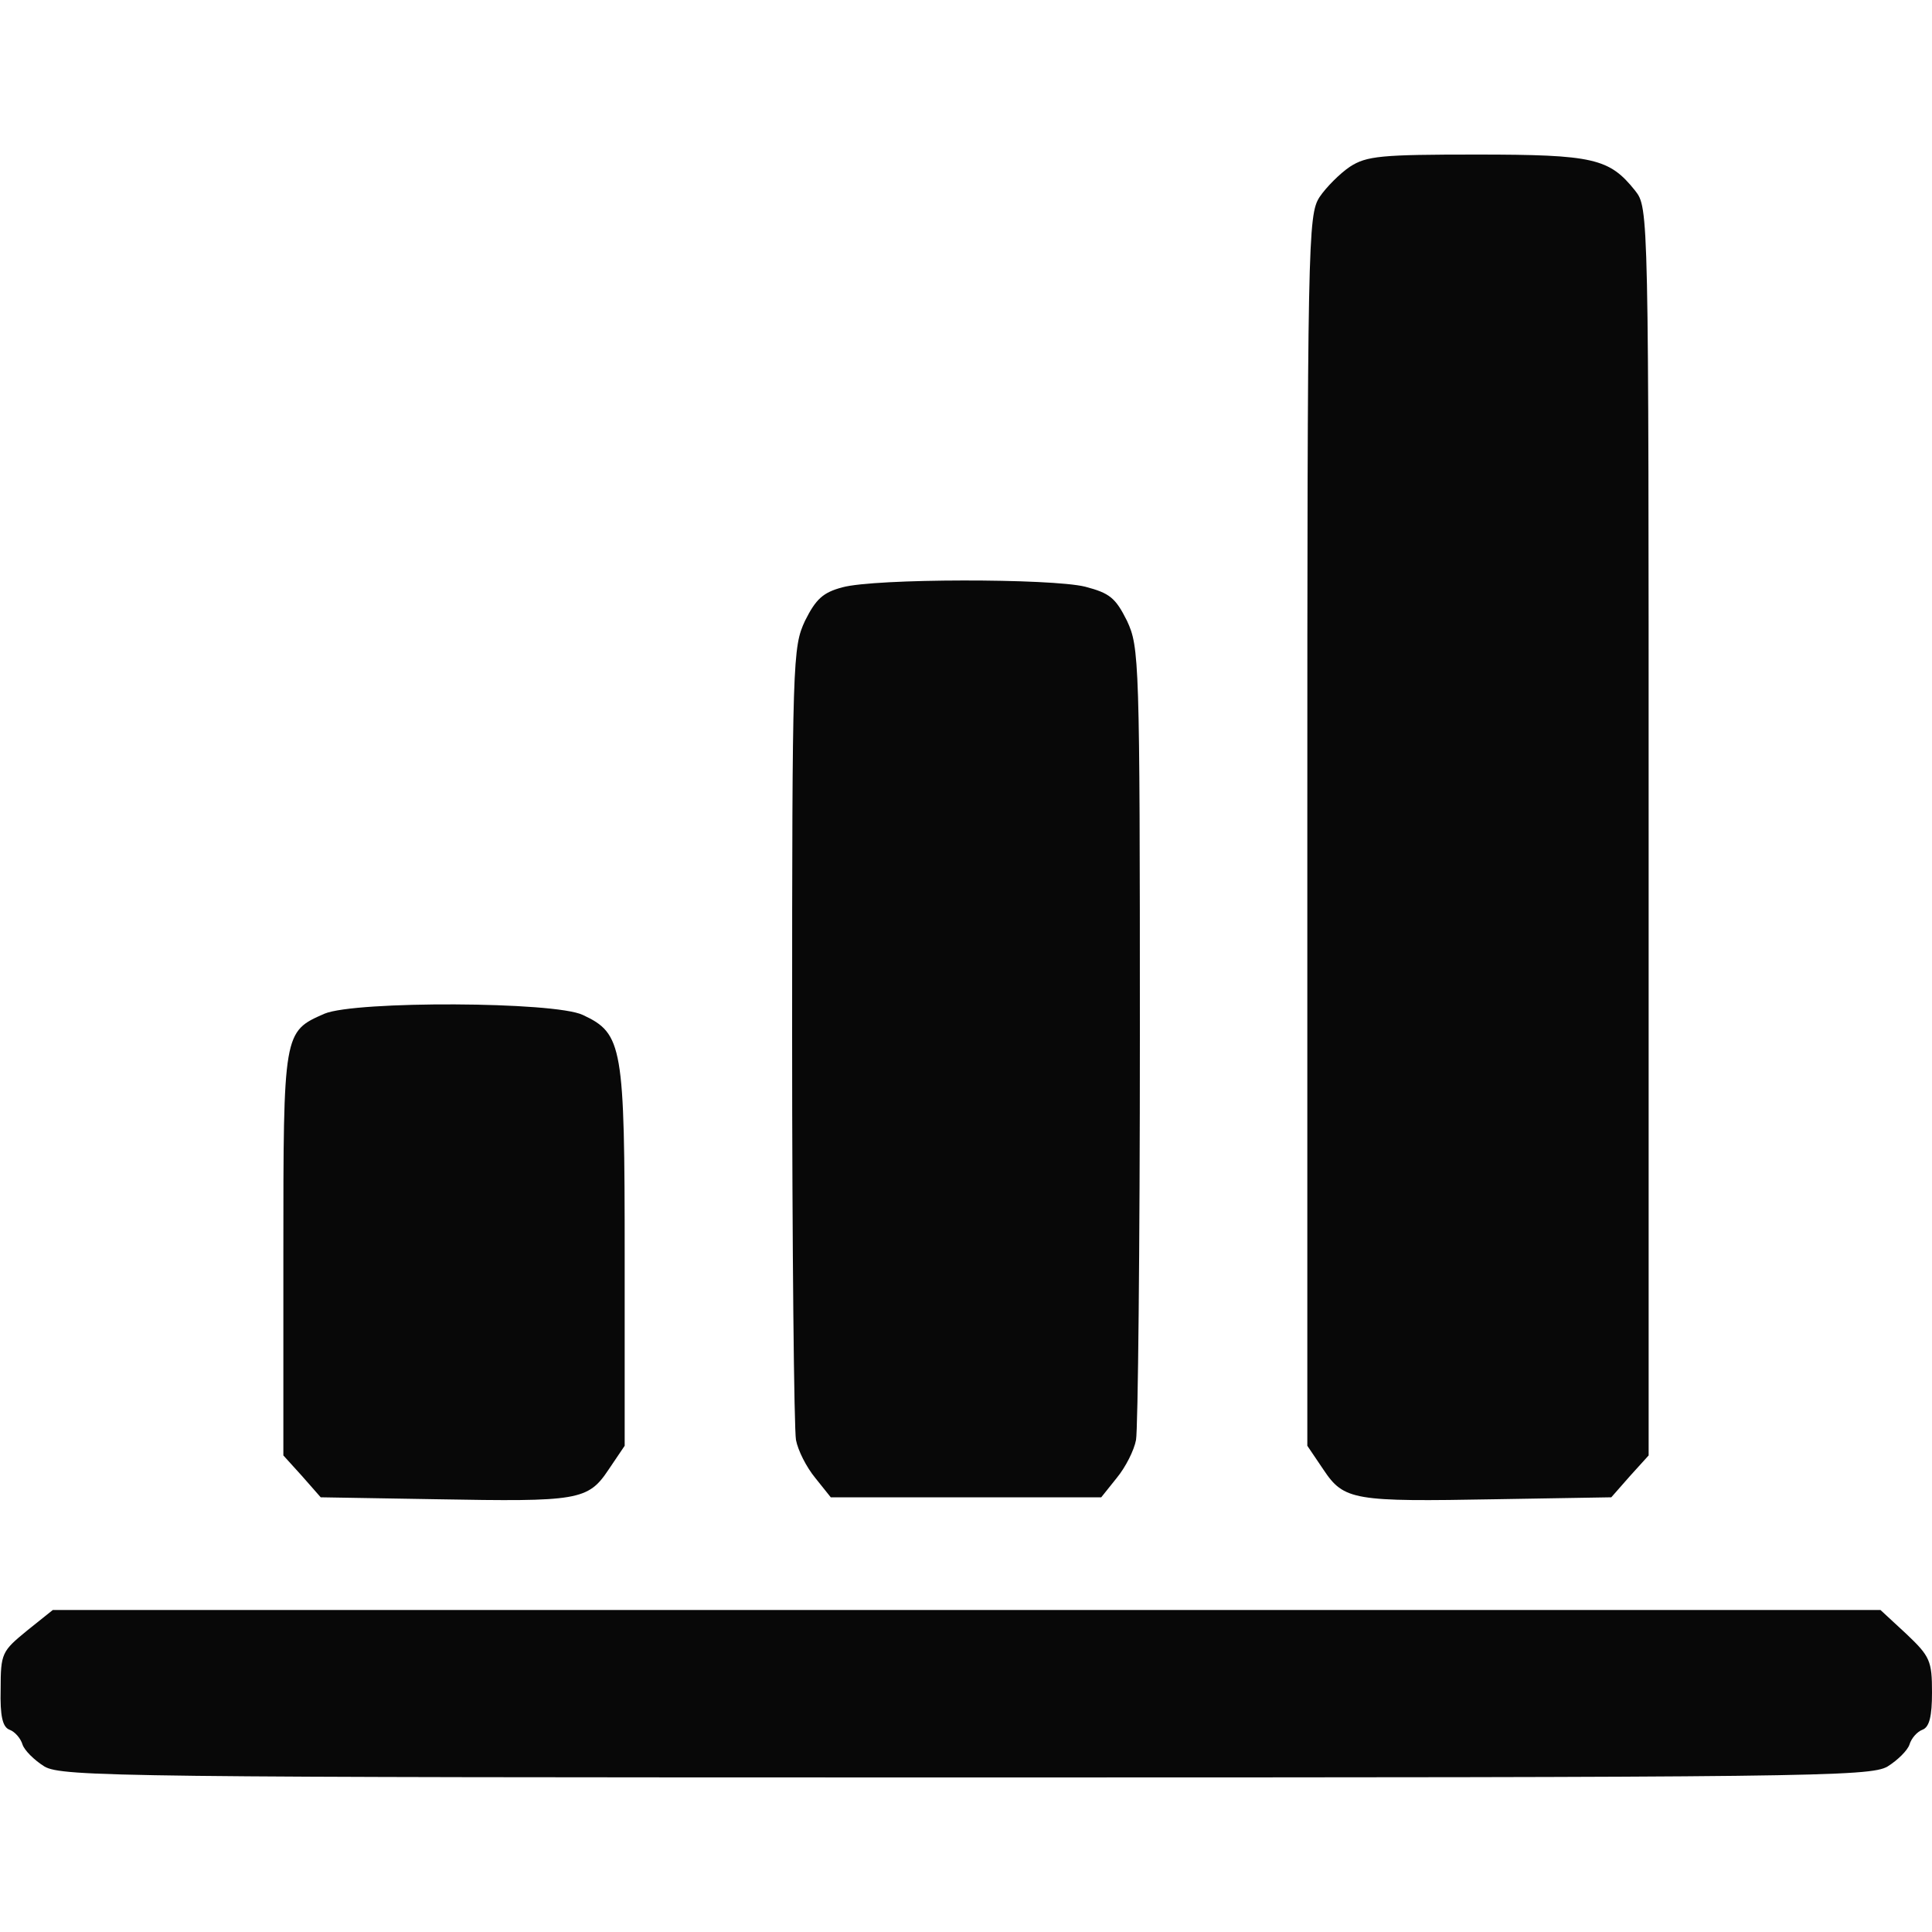
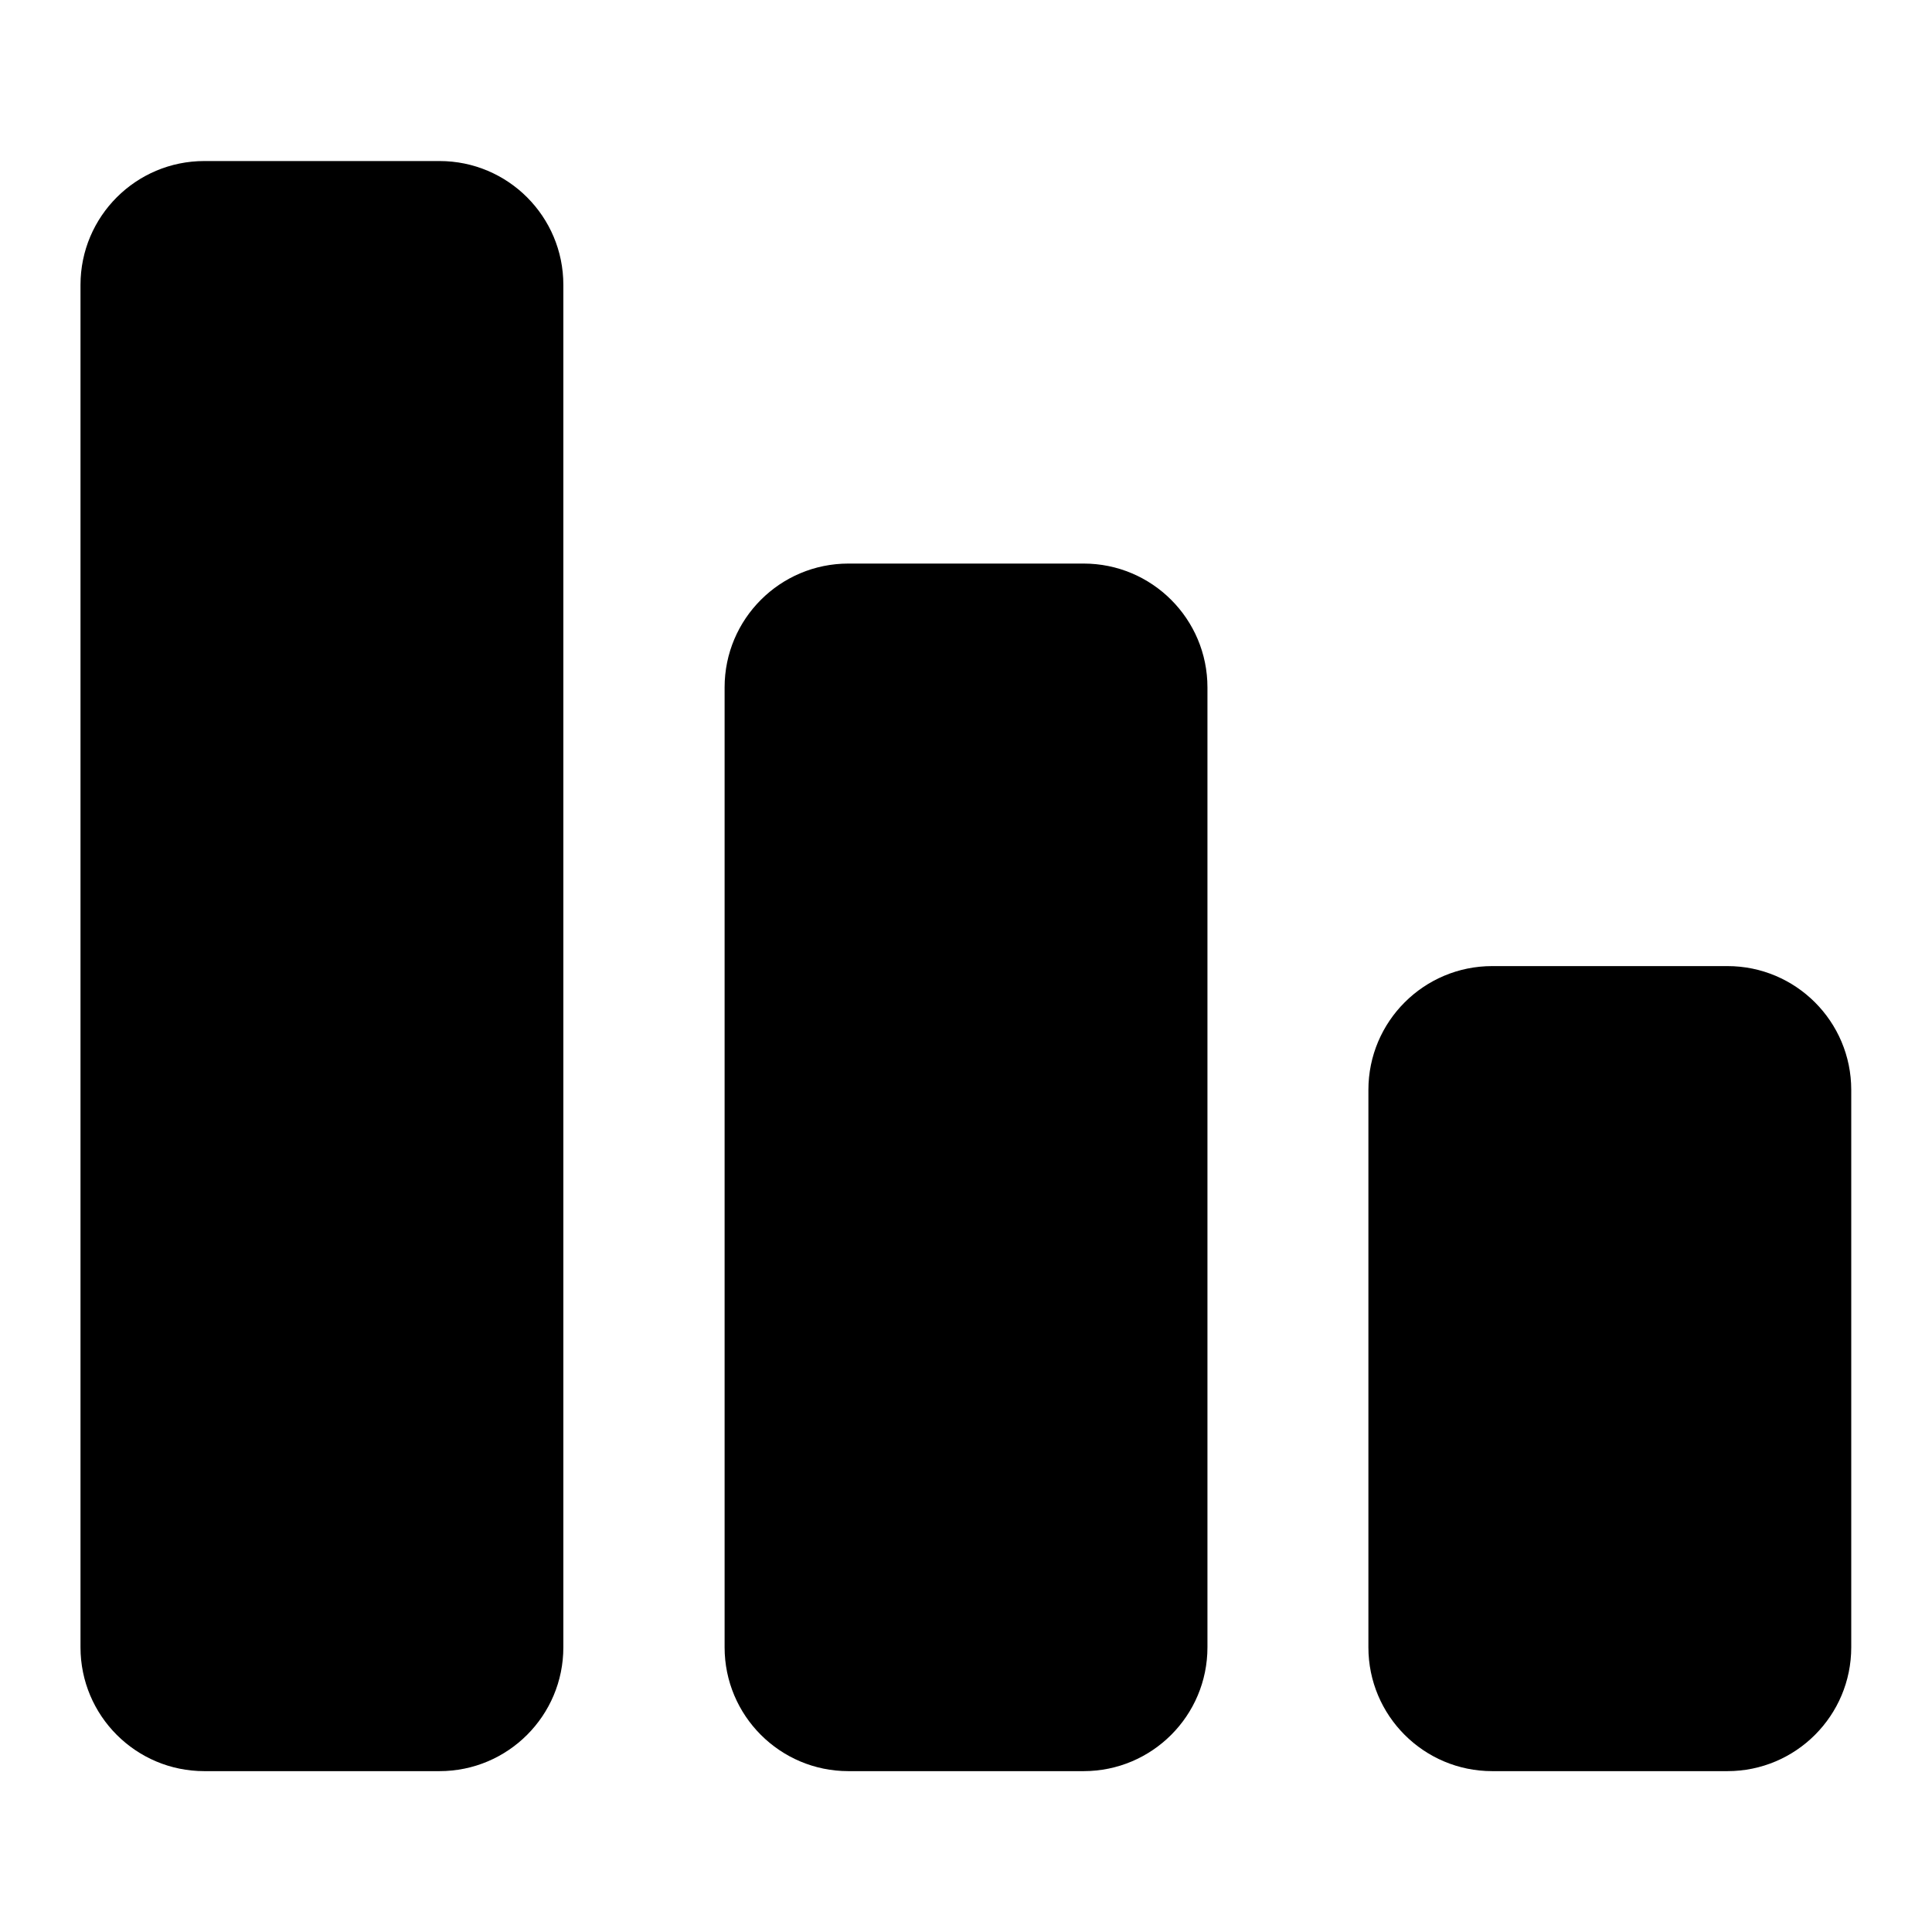
- <svg xmlns="http://www.w3.org/2000/svg" version="1.0" width="300pt" height="300pt" viewBox="0 0 300 300" preserveAspectRatio="xMidYMid meet">
-   <g transform="translate(0,300) scale(0.1,-0.1)" fill="#080808" stroke="none">
-     <path d="M2096 2741 c-15 -10 -37 -32 -47 -47 -18 -28 -19 -65 -19 -984 l0 -955 25 -37 c32 -48 47 -50 268 -46 l179 3 29 33 29 32 0 969 c0 967 0 968 -21 995 -40 50 -64 56 -246 56 -148 0 -171 -2 -197 -19z" id="node1" class="node" />
-     <path d="M1308 2088 c-30 -8 -41 -18 -58 -52 -19 -41 -20 -58 -20 -643 0 -330 3 -613 6 -629 3 -16 16 -42 30 -59 l24 -30 210 0 210 0 24 30 c14 17 27 43 30 59 3 16 6 299 6 629 0 584 -1 602 -20 643 -18 36 -27 43 -65 53 -53 13 -326 13 -377 -1z" id="node2" class="node" />
-     <path d="M504 1426 c-64 -28 -64 -28 -64 -373 l0 -313 29 -32 29 -33 179 -3 c221 -4 236 -2 268 46 l25 37 0 293 c0 328 -3 347 -65 376 -44 21 -353 22 -401 2z" id="node3" class="node" />
-     <path d="M42 468 c-39 -32 -41 -35 -41 -91 -1 -42 3 -59 14 -63 8 -3 17 -13 20 -23 3 -9 18 -24 34 -34 27 -16 124 -17 1431 -17 1307 0 1404 1 1431 17 16 10 31 25 34 34 3 10 12 20 20 23 11 4 15 21 15 58 0 49 -3 56 -40 91 l-40 37 -1419 0 -1419 0 -40 -32z" id="node4" class="node" />
+ <svg xmlns="http://www.w3.org/2000/svg" width="24" height="24" viewBox="0 0 6.35 6.35" version="1.1" id="svg8">
+   <defs id="defs2">
+     </defs>
+   <g id="layer1" transform="translate(0,-292.7667)">
+     <text xml:space="preserve" style="font-style:normal;font-weight:normal;font-size:1.411px;line-height:1;font-family:sans-serif;letter-spacing:0px;word-spacing:0px;fill:#000000;fill-opacity:1;stroke:none;stroke-width:0.265" x="-5.755" y="296.272" id="text12434" />
+     <text xml:space="preserve" style="font-style:normal;font-weight:normal;font-size:0.706px;line-height:1;font-family:sans-serif;letter-spacing:0px;word-spacing:0px;fill:#000000;fill-opacity:1;stroke:none;stroke-width:0.265" x="-5.622" y="296.339" id="text12438" />
+     <flowRoot xml:space="preserve" id="flowRoot12448" style="font-style:normal;font-weight:normal;font-size:4px;line-height:1;font-family:sans-serif;letter-spacing:0px;word-spacing:0px;fill:#000000;fill-opacity:1;stroke:none">
+       <flowRegion id="flowRegion12450">
+         <rect id="rect12452" width="19.062" height="19.75" x="-1.125" y="-1.688" />
+       </flowRegion>
+       <flowPara id="flowPara12454" />
+     </flowRoot>
+     <flowRoot xml:space="preserve" id="flowRoot12456" style="font-style:normal;font-weight:normal;font-size:4px;line-height:1;font-family:sans-serif;letter-spacing:0px;word-spacing:0px;fill:#000000;fill-opacity:1;stroke:none">
+       <flowRegion id="flowRegion12458">
+         <rect id="rect12460" width="1.188" height="5.25" x="7.312" y="11.562" />
+       </flowRegion>
+       <flowPara id="flowPara12462" />
+     </flowRoot>
+     <text xml:space="preserve" style="font-style:normal;font-weight:normal;font-size:1.235px;line-height:1;font-family:sans-serif;letter-spacing:0px;word-spacing:0px;fill:#000000;fill-opacity:1;stroke:none;stroke-width:0.265" x="-3.737" y="296.388" id="text13126" />
+     <g aria-label="3" transform="matrix(0.6918015,0.37569,-0.4576373,1.196977,0,0)" style="font-style:normal;font-weight:normal;font-size:1.579px;line-height:1;font-family:sans-serif;letter-spacing:0px;word-spacing:0px;fill:#000000;fill-opacity:1;stroke:none;stroke-width:0.338" id="text726" />
+     <text xml:space="preserve" style="font-style:normal;font-weight:normal;font-size:1.235px;line-height:1;font-family:sans-serif;letter-spacing:0px;word-spacing:0px;fill:#000000;fill-opacity:1;stroke:none;stroke-width:0.265" x="-3.919" y="296.934" id="text746" />
+     <text xml:space="preserve" style="font-style:normal;font-weight:normal;font-size:1.411px;line-height:1;font-family:sans-serif;letter-spacing:0px;word-spacing:0px;fill:#000000;fill-opacity:1;stroke:none;stroke-width:0.265" x="-2.183" y="295.694" id="text23844" />
+     <g id="g418" transform="translate(0.2645835)">
+       <rect style="fill:#000000;stroke-width:0.529;stroke-linejoin:round" id="rect367" width="1.587" height="5.292" x="0" y="293.296" ry="0.407" />
+       <rect style="fill:#000000;stroke-width:0.529;stroke-linejoin:round" id="rect367-4" width="1.587" height="3.969" x="2.117" y="294.619" ry="0.407" />
+       <rect style="fill:#000000;stroke-width:0.529;stroke-linejoin:round" id="rect367-4-4" width="1.587" height="2.646" x="4.233" y="295.942" ry="0.407" />
+     </g>
  </g>
-   <g transform="translate(0,300) scale(0.1,-0.1)" fill="#9C9C9C" stroke="none">
- 
- 
- </g>
</svg>
